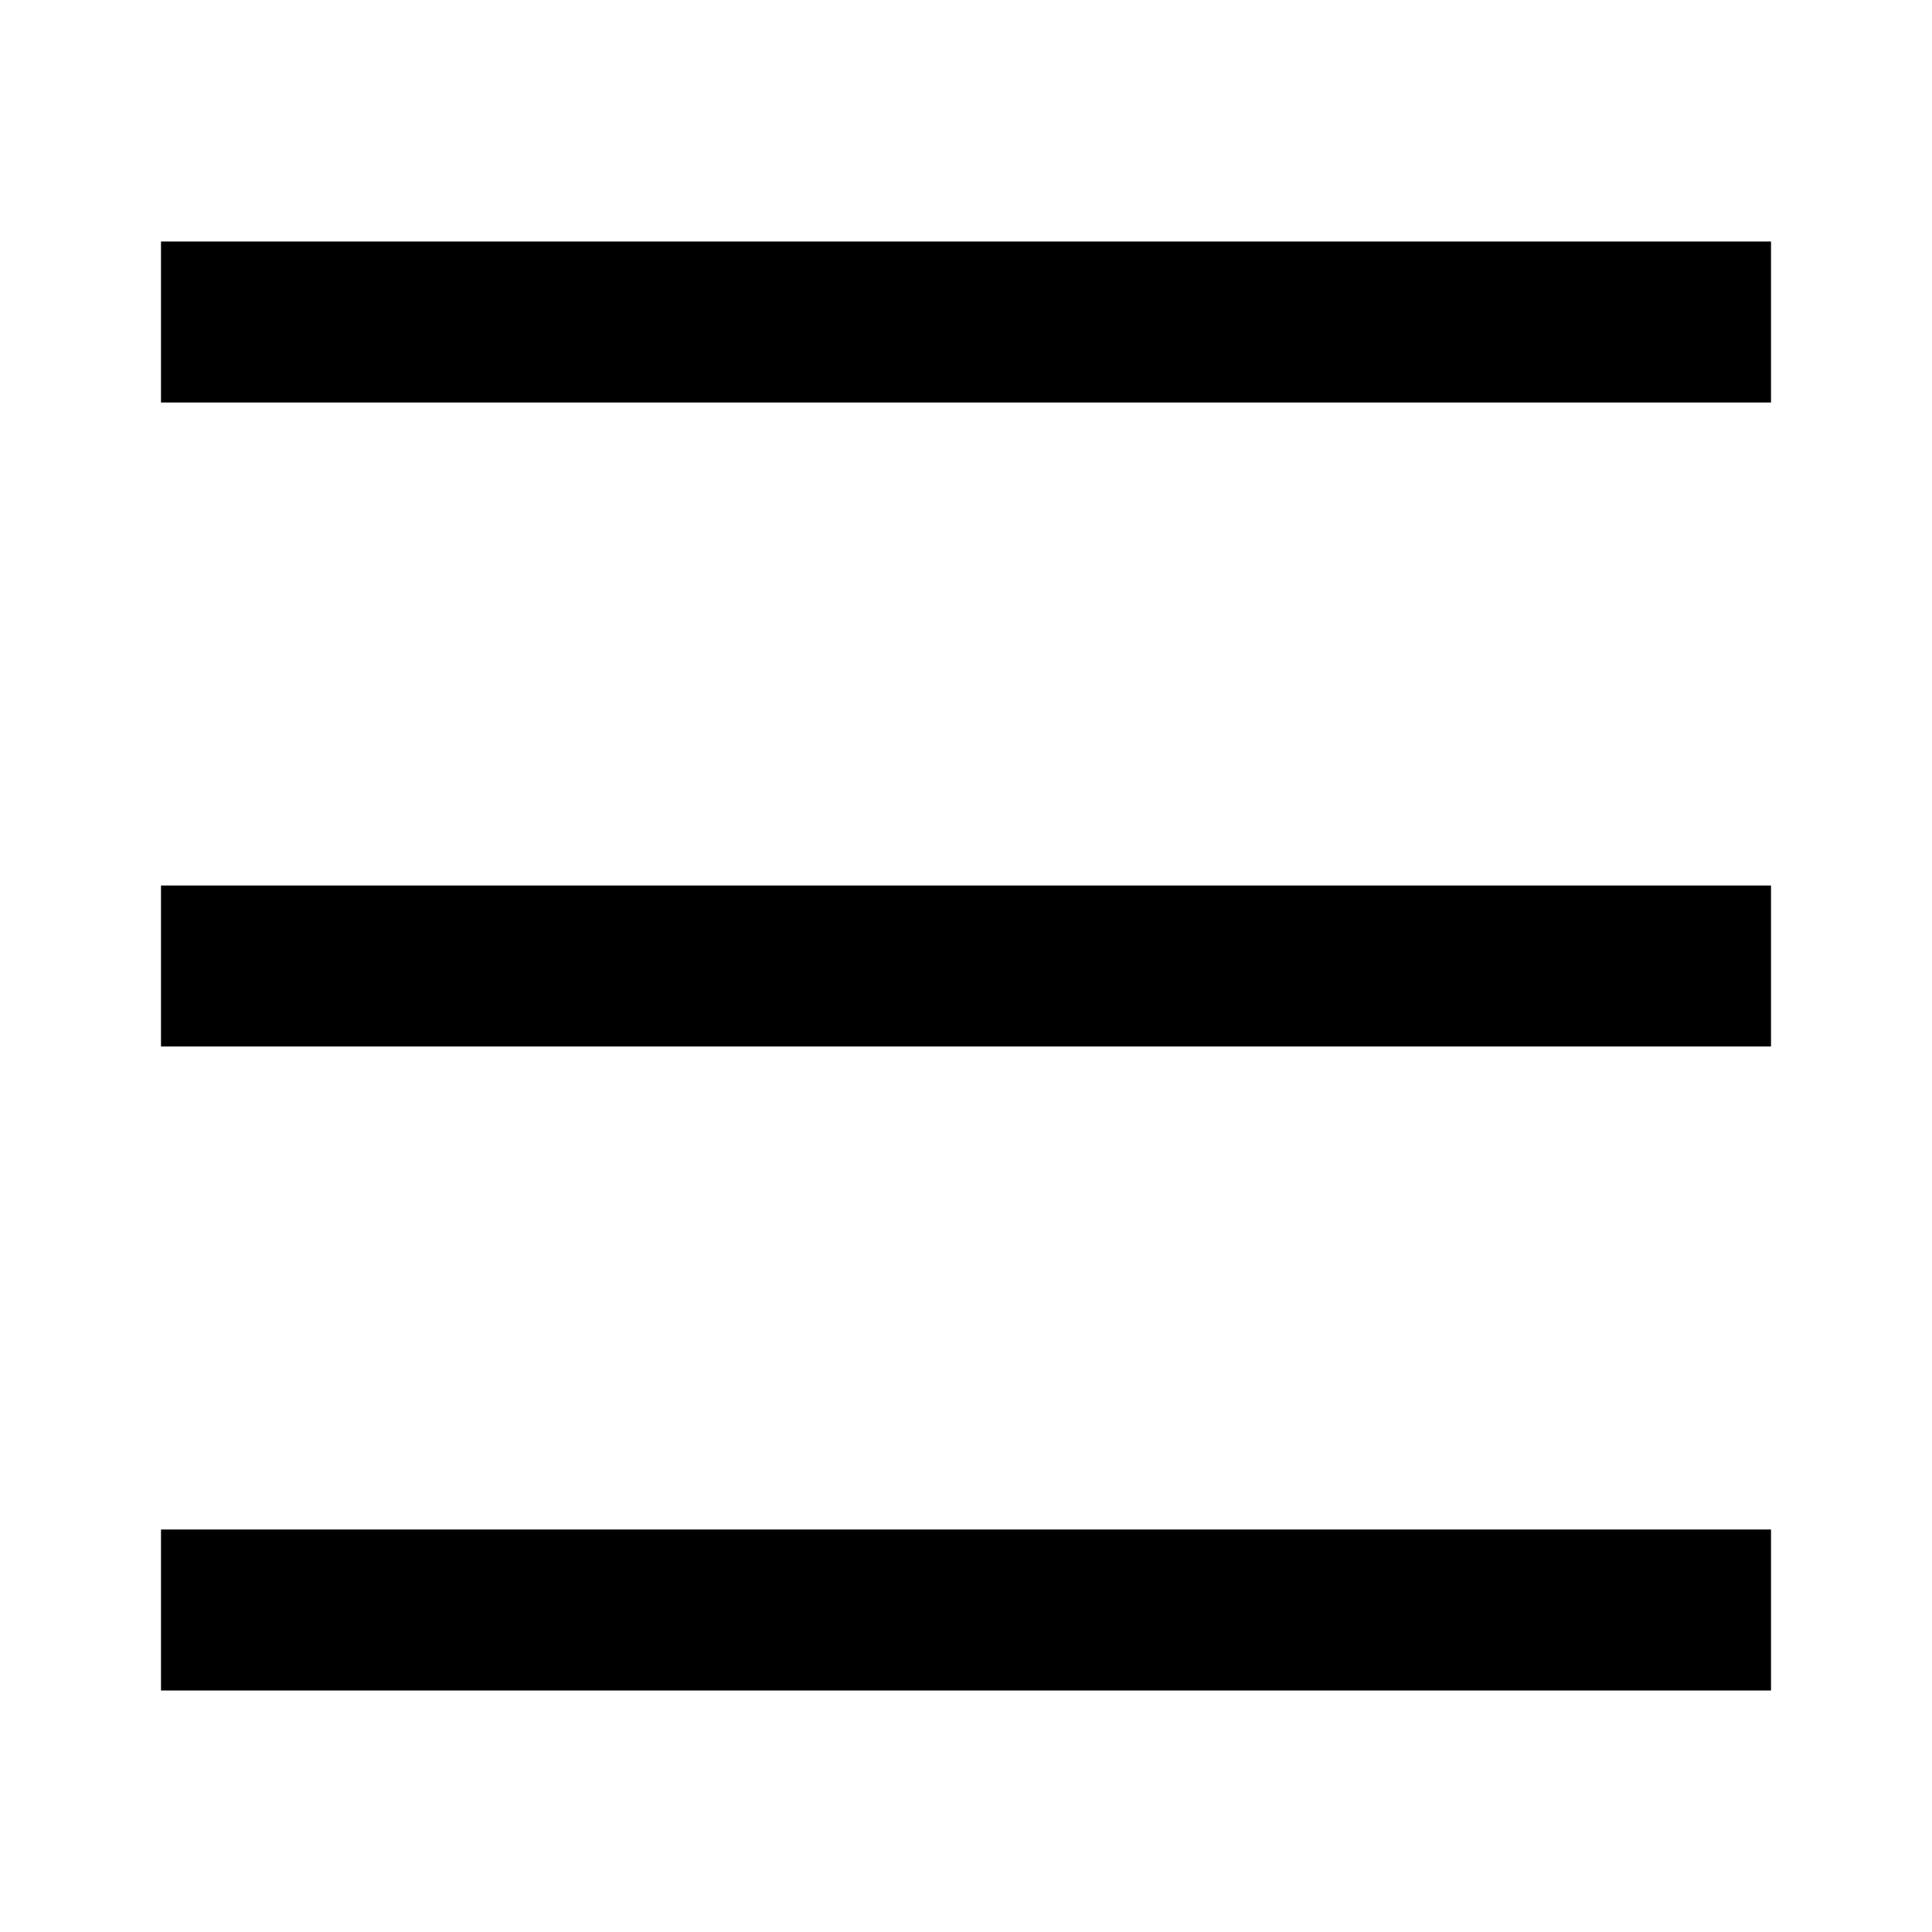
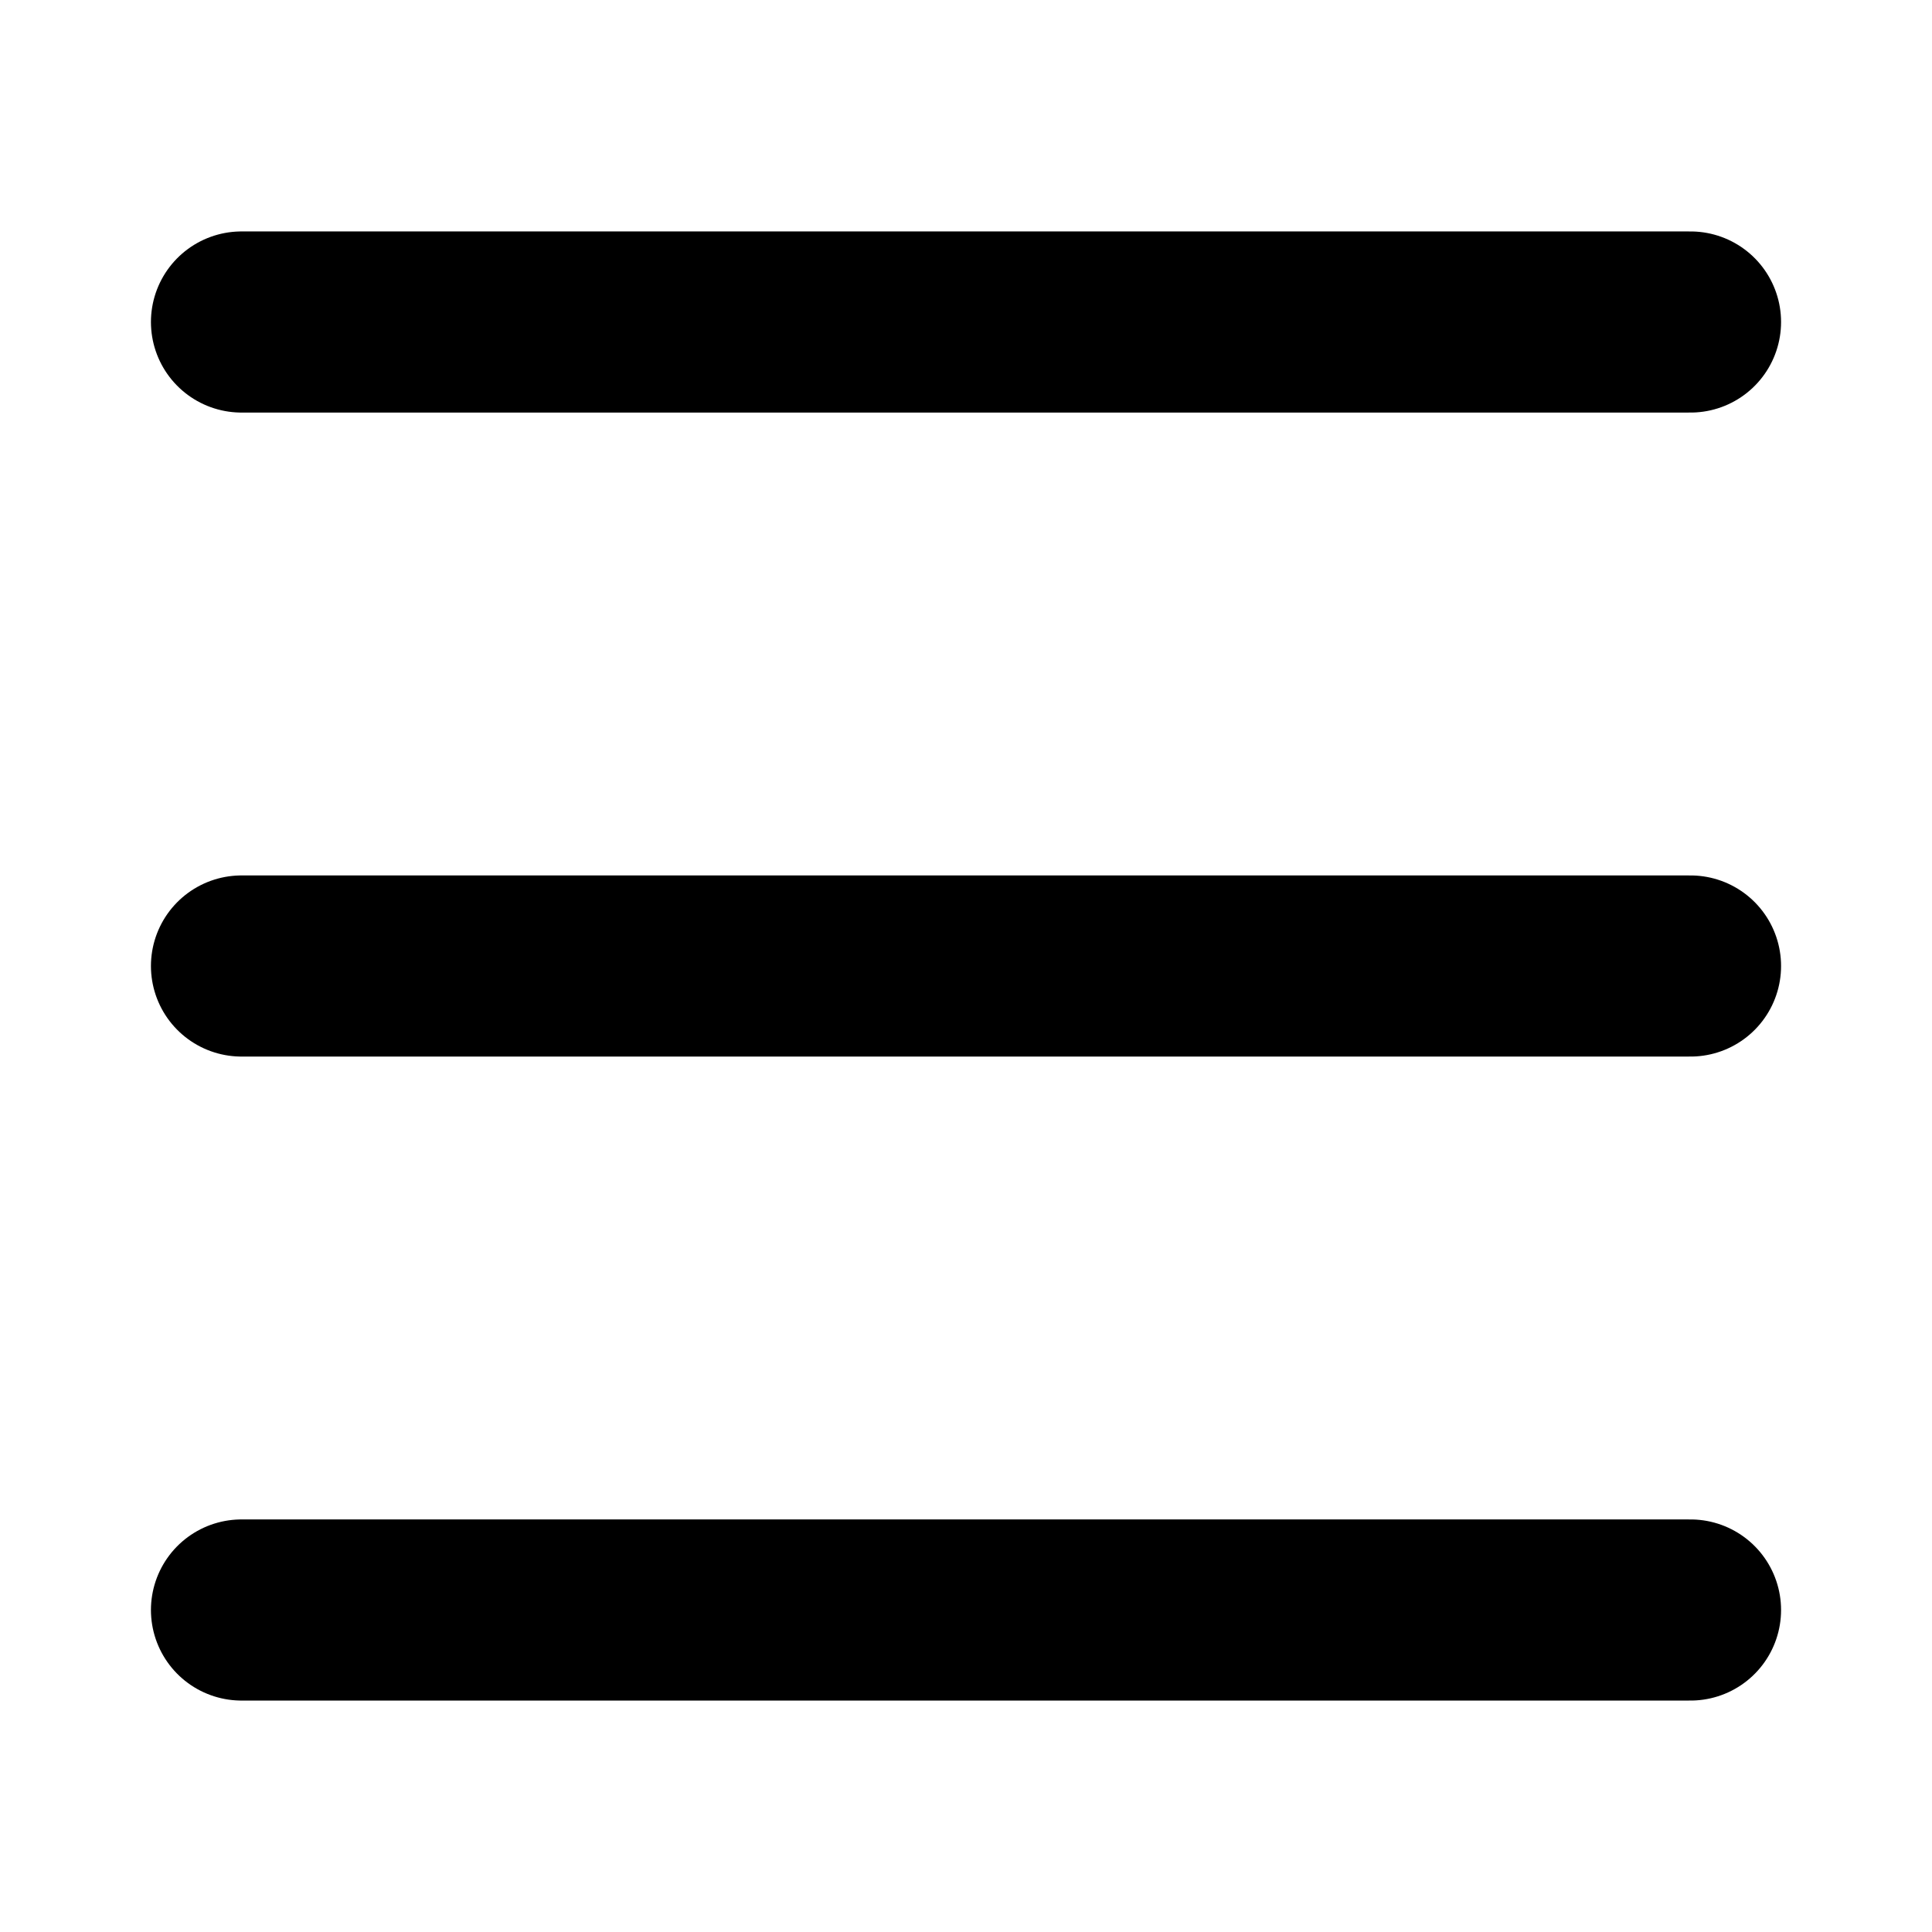
- <svg xmlns="http://www.w3.org/2000/svg" width="24" height="24" fill="none" stroke="currentColor" stroke-width="2" aria-hidden="true" class="menuBurger" viewBox="0 0 24 24">
-   <path d="M2 4h20" class="menuBurger__line-1" />
-   <path d="M2 12h20" class="menuBurger__line-2" />
-   <path d="M2 20h20" class="menuBurger__line-3" />
+ <svg xmlns="http://www.w3.org/2000/svg" width="24" height="24" fill="none" stroke="currentColor" stroke-width="2.25" stroke-linecap="round" aria-hidden="true" class="menuBurger" viewBox="0 0 24 24">
+   <path d="M3 4h18" class="menuBurger__line-1" />
+   <path d="M3 12h18" class="menuBurger__line-2" />
+   <path d="M3 20h18" class="menuBurger__line-3" />
</svg>
